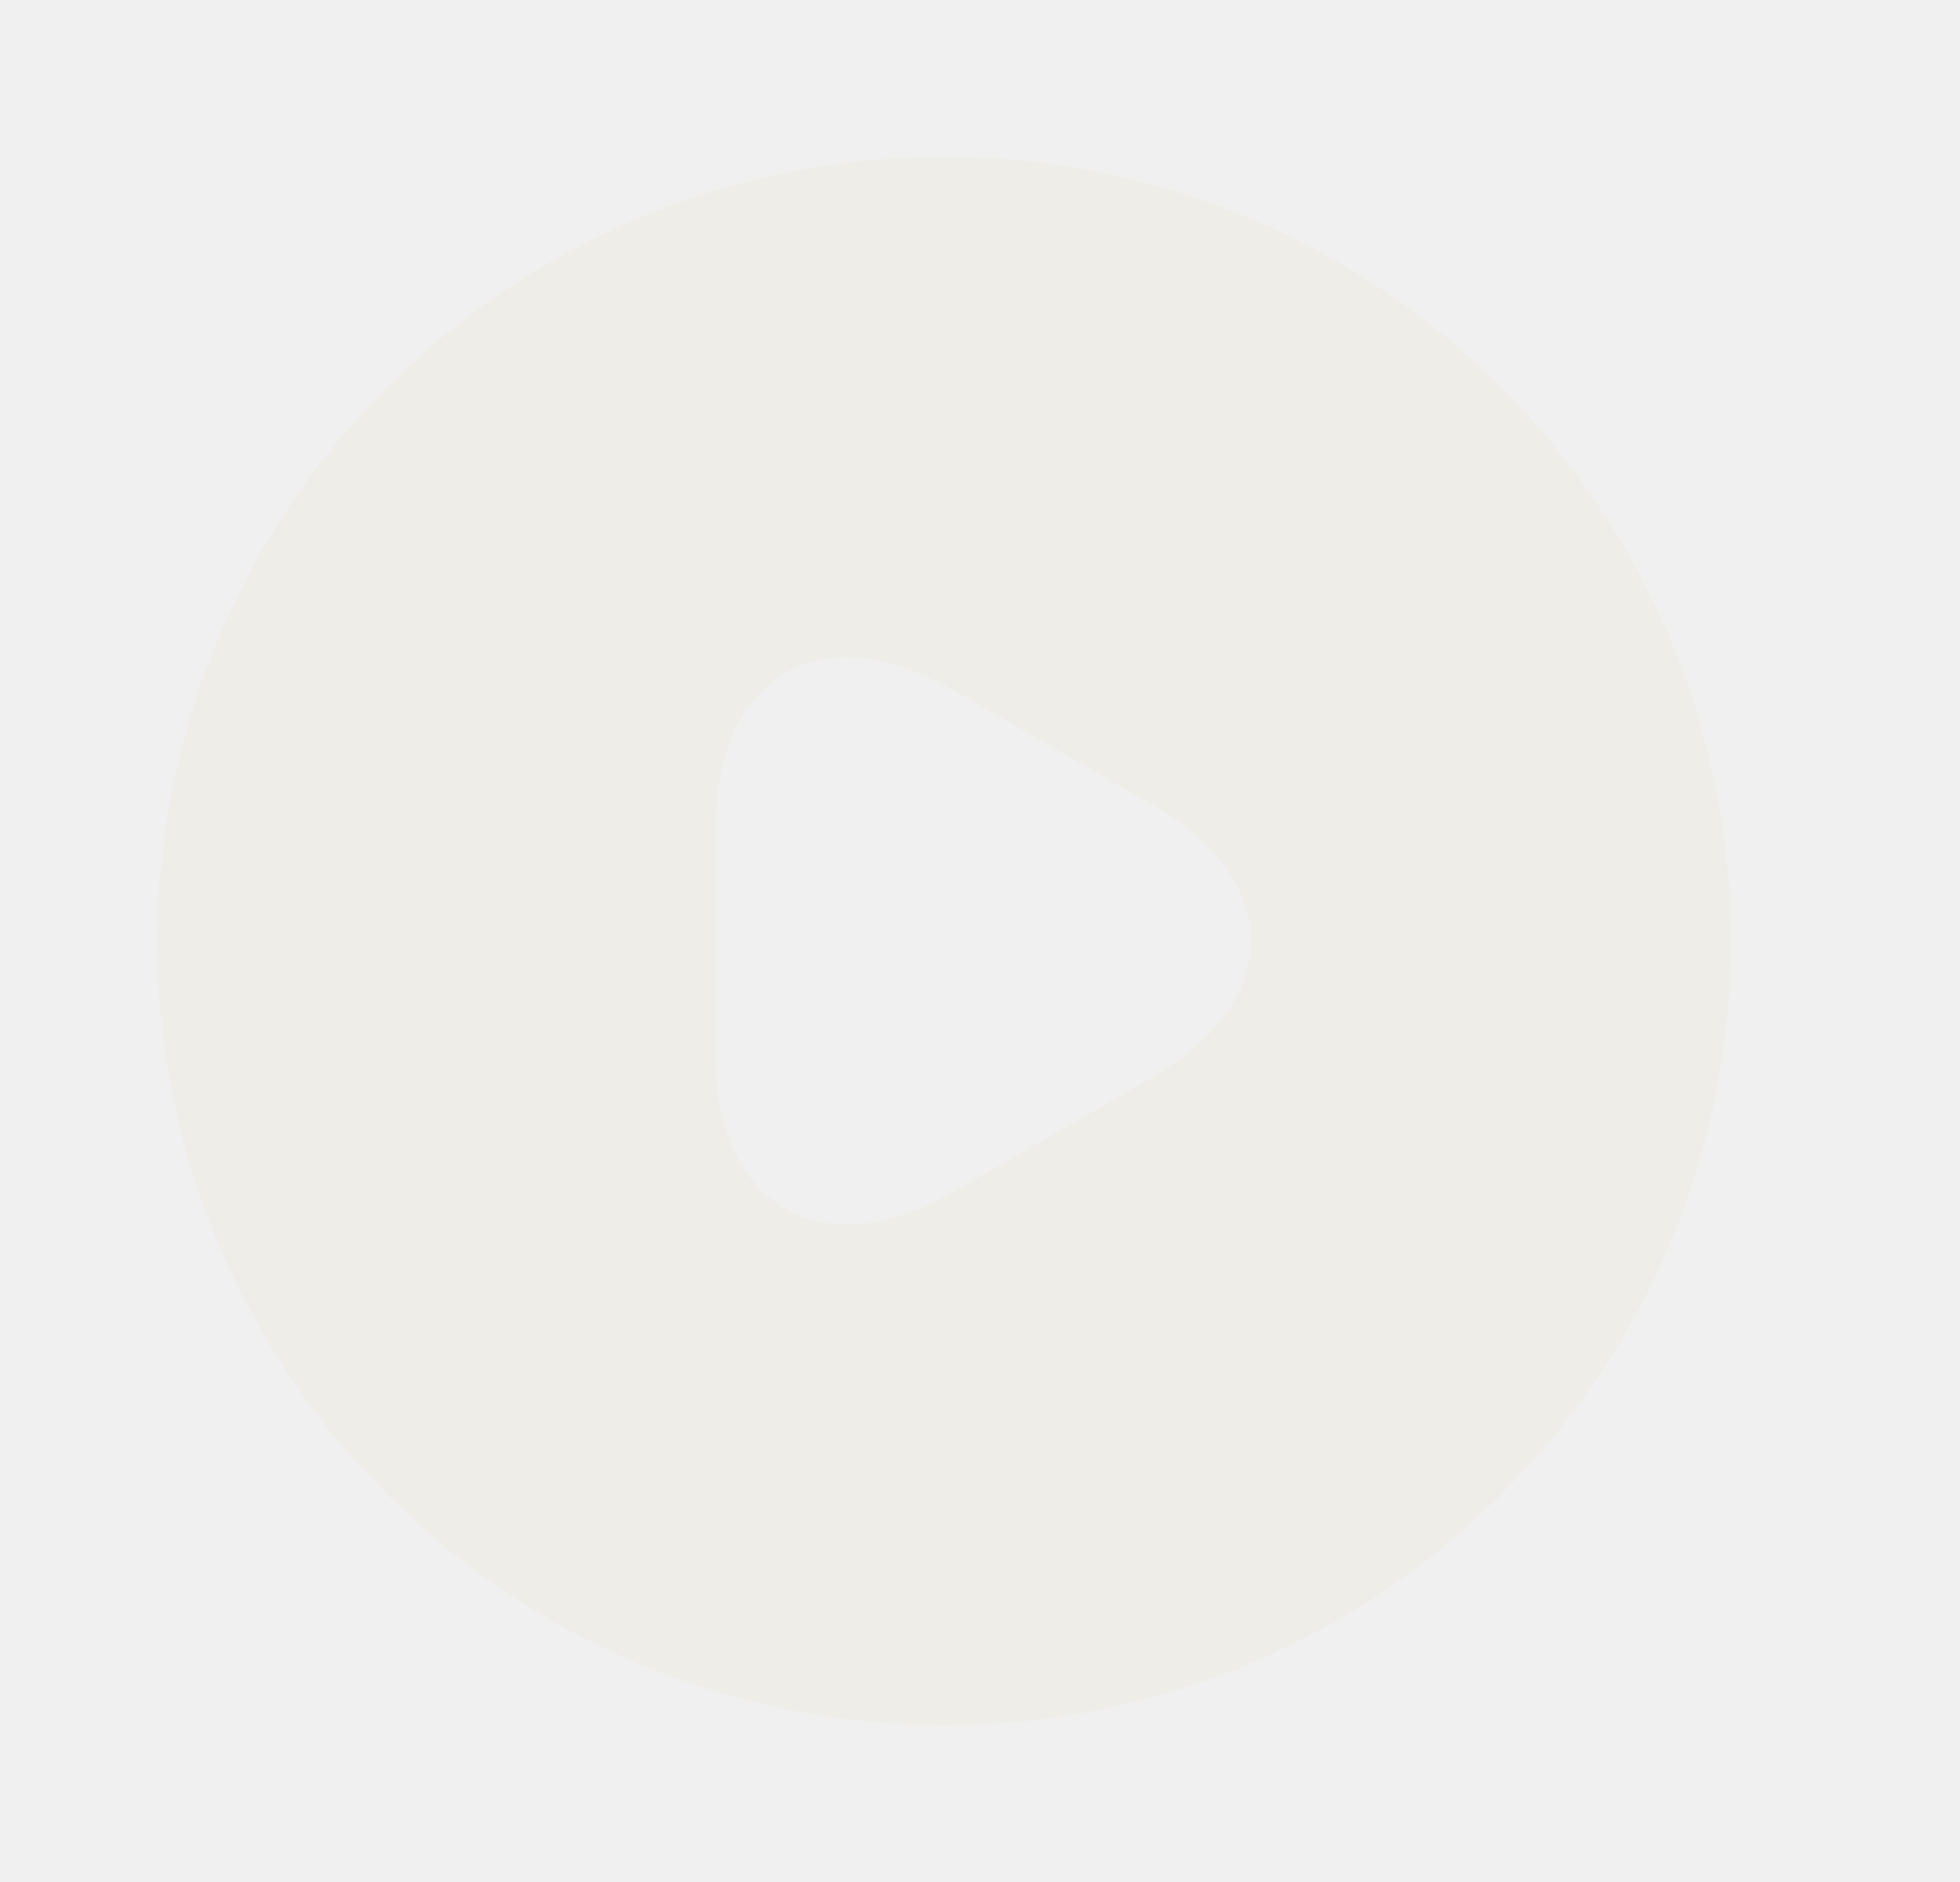
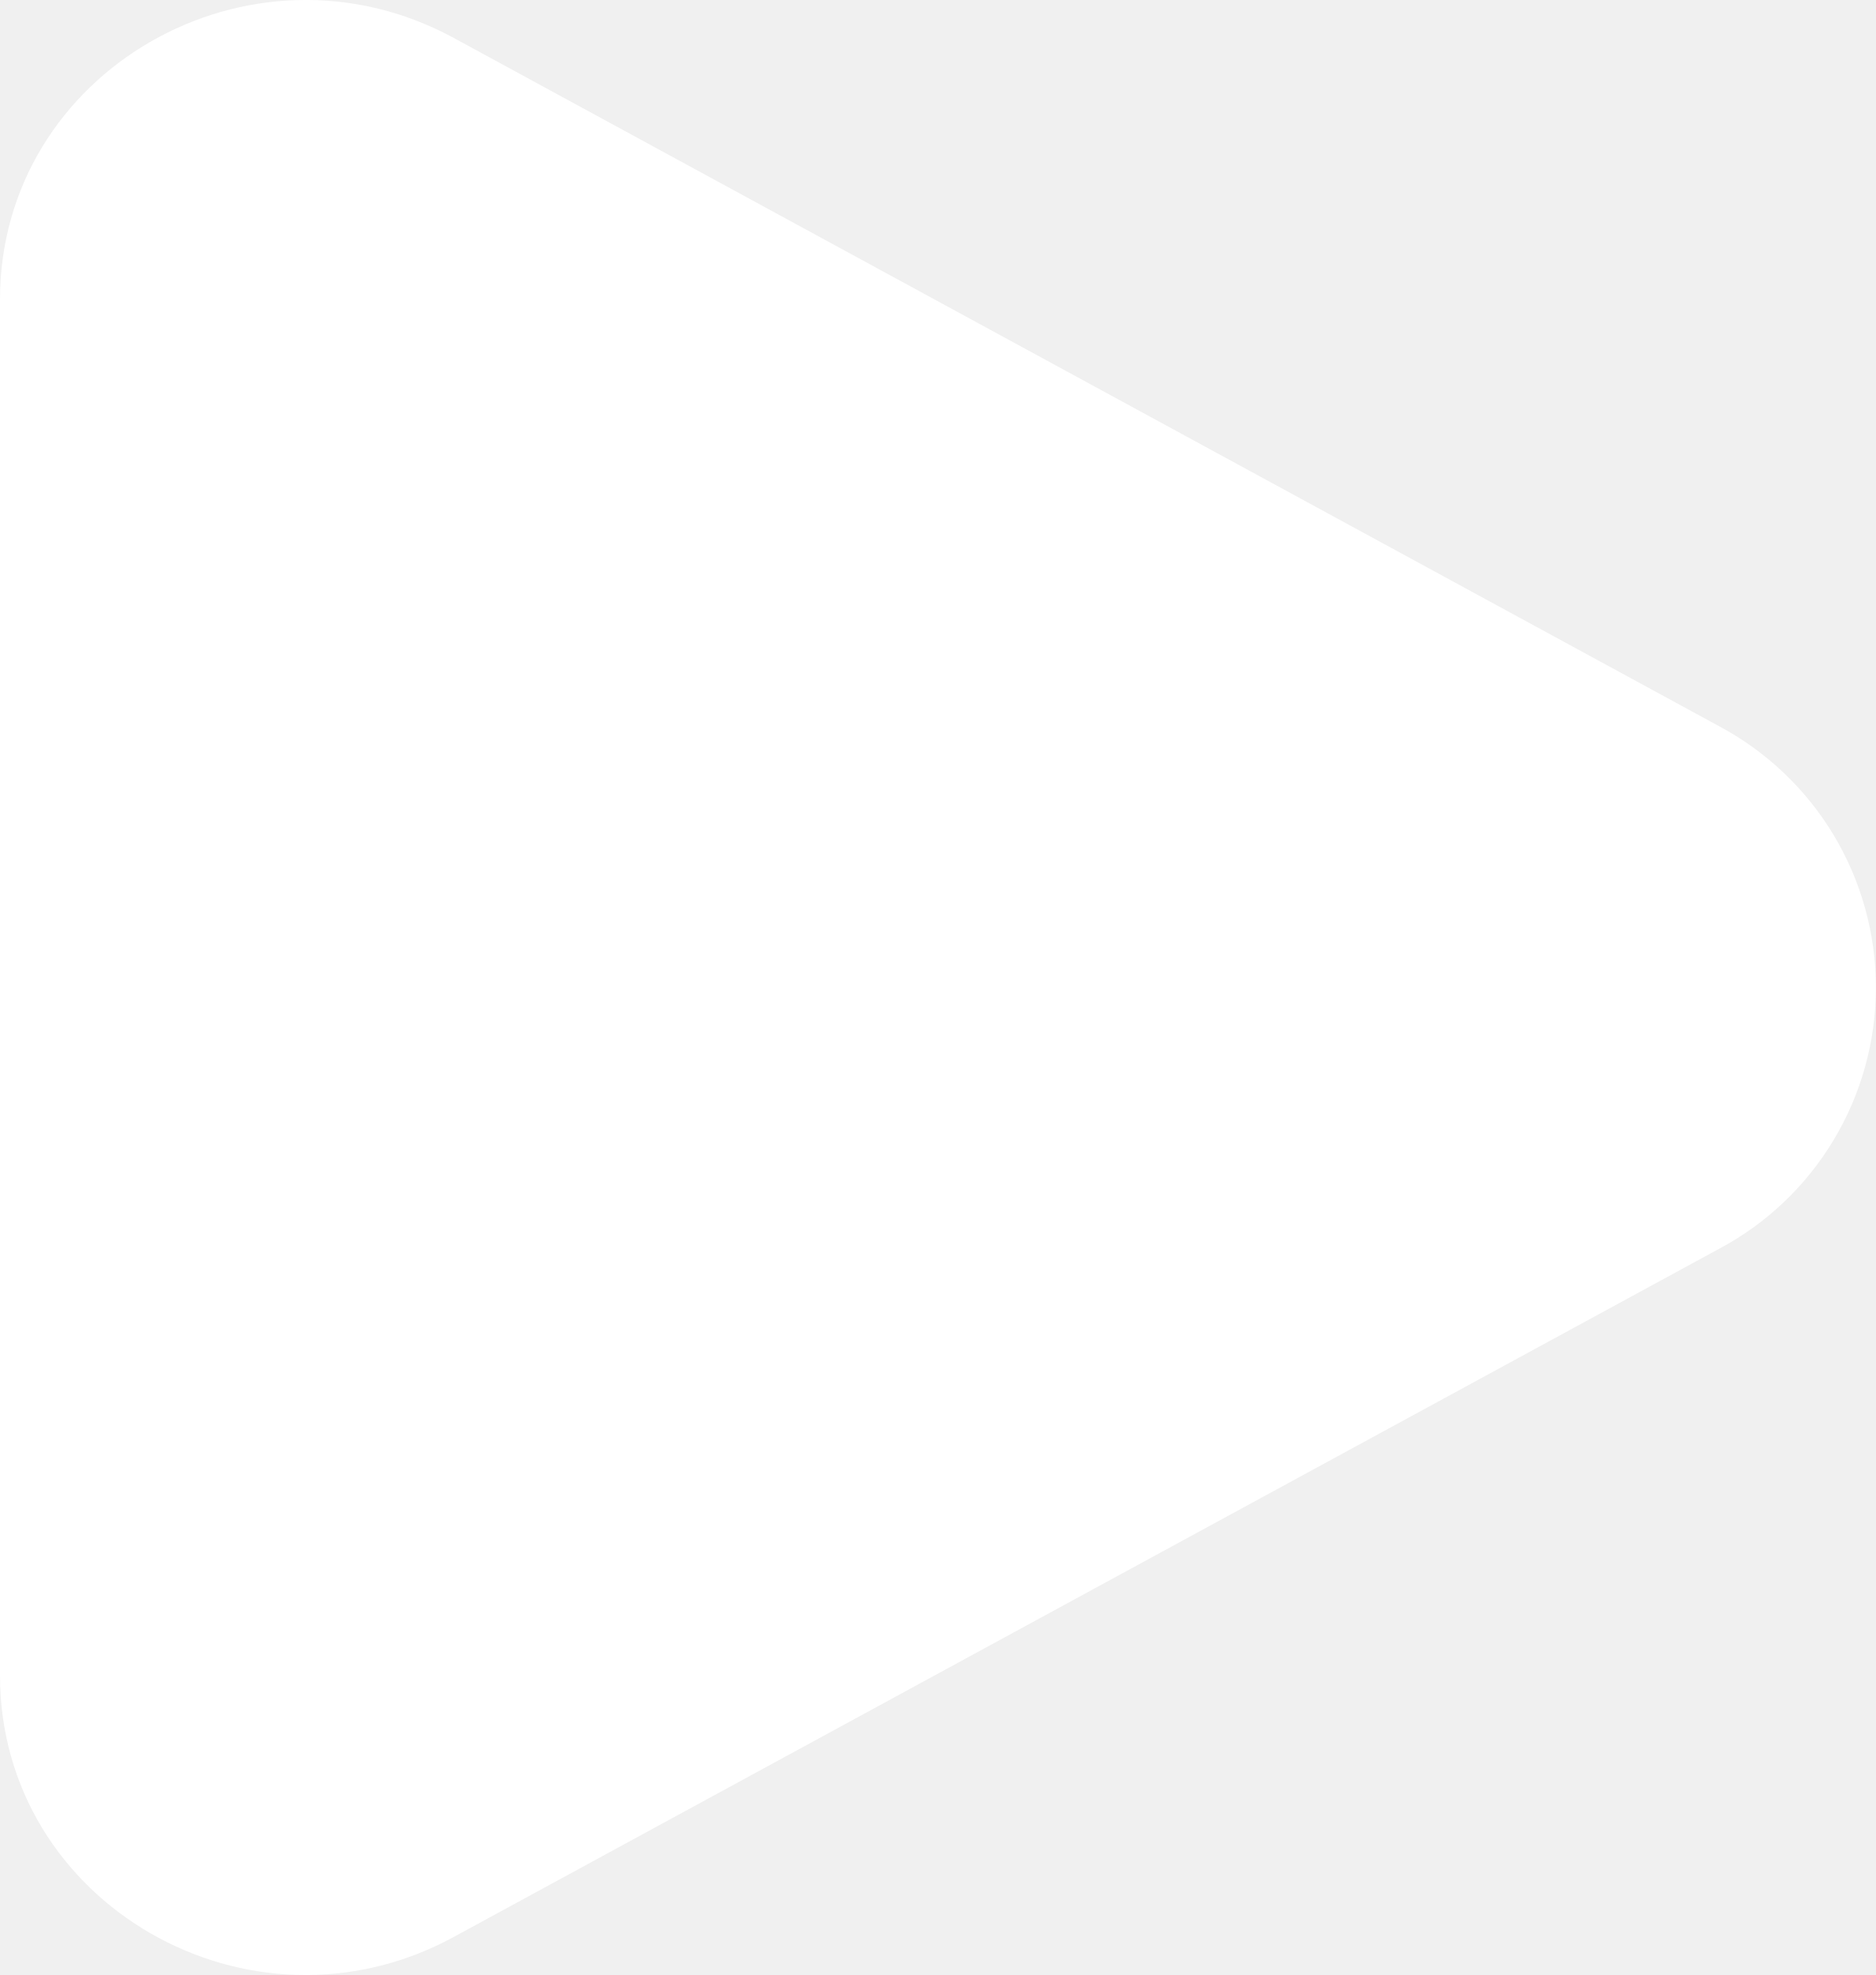
- <svg xmlns="http://www.w3.org/2000/svg" width="25" height="24" viewBox="0 0 25 24" fill="none">
-   <path d="M12.042 2C6.503 2 2.007 6.48 2.007 12C2.007 17.52 6.503 22 12.042 22C17.581 22 22.077 17.52 22.077 12C22.077 6.48 17.581 2 12.042 2ZM14.711 13.73L13.427 14.47L12.142 15.21C10.486 16.16 9.132 15.38 9.132 13.48V12V10.52C9.132 8.61 10.486 7.84 12.142 8.79L13.427 9.53L14.711 10.27C16.367 11.22 16.367 12.78 14.711 13.73Z" fill="#EFEDE7" />
+ <svg xmlns="http://www.w3.org/2000/svg" width="19" height="20" viewBox="0 0 19 20" fill="none">
+   <path d="M17.409 7.353C17.889 7.609 18.291 7.99 18.571 8.456C18.851 8.923 18.999 9.456 18.999 10C18.999 10.544 18.851 11.078 18.571 11.544C18.291 12.011 17.889 12.392 17.409 12.647L4.597 19.614C2.534 20.737 0 19.277 0 16.968V3.033C0 0.723 2.534 -0.736 4.597 0.385L17.409 7.353Z" fill="white" />
</svg>
